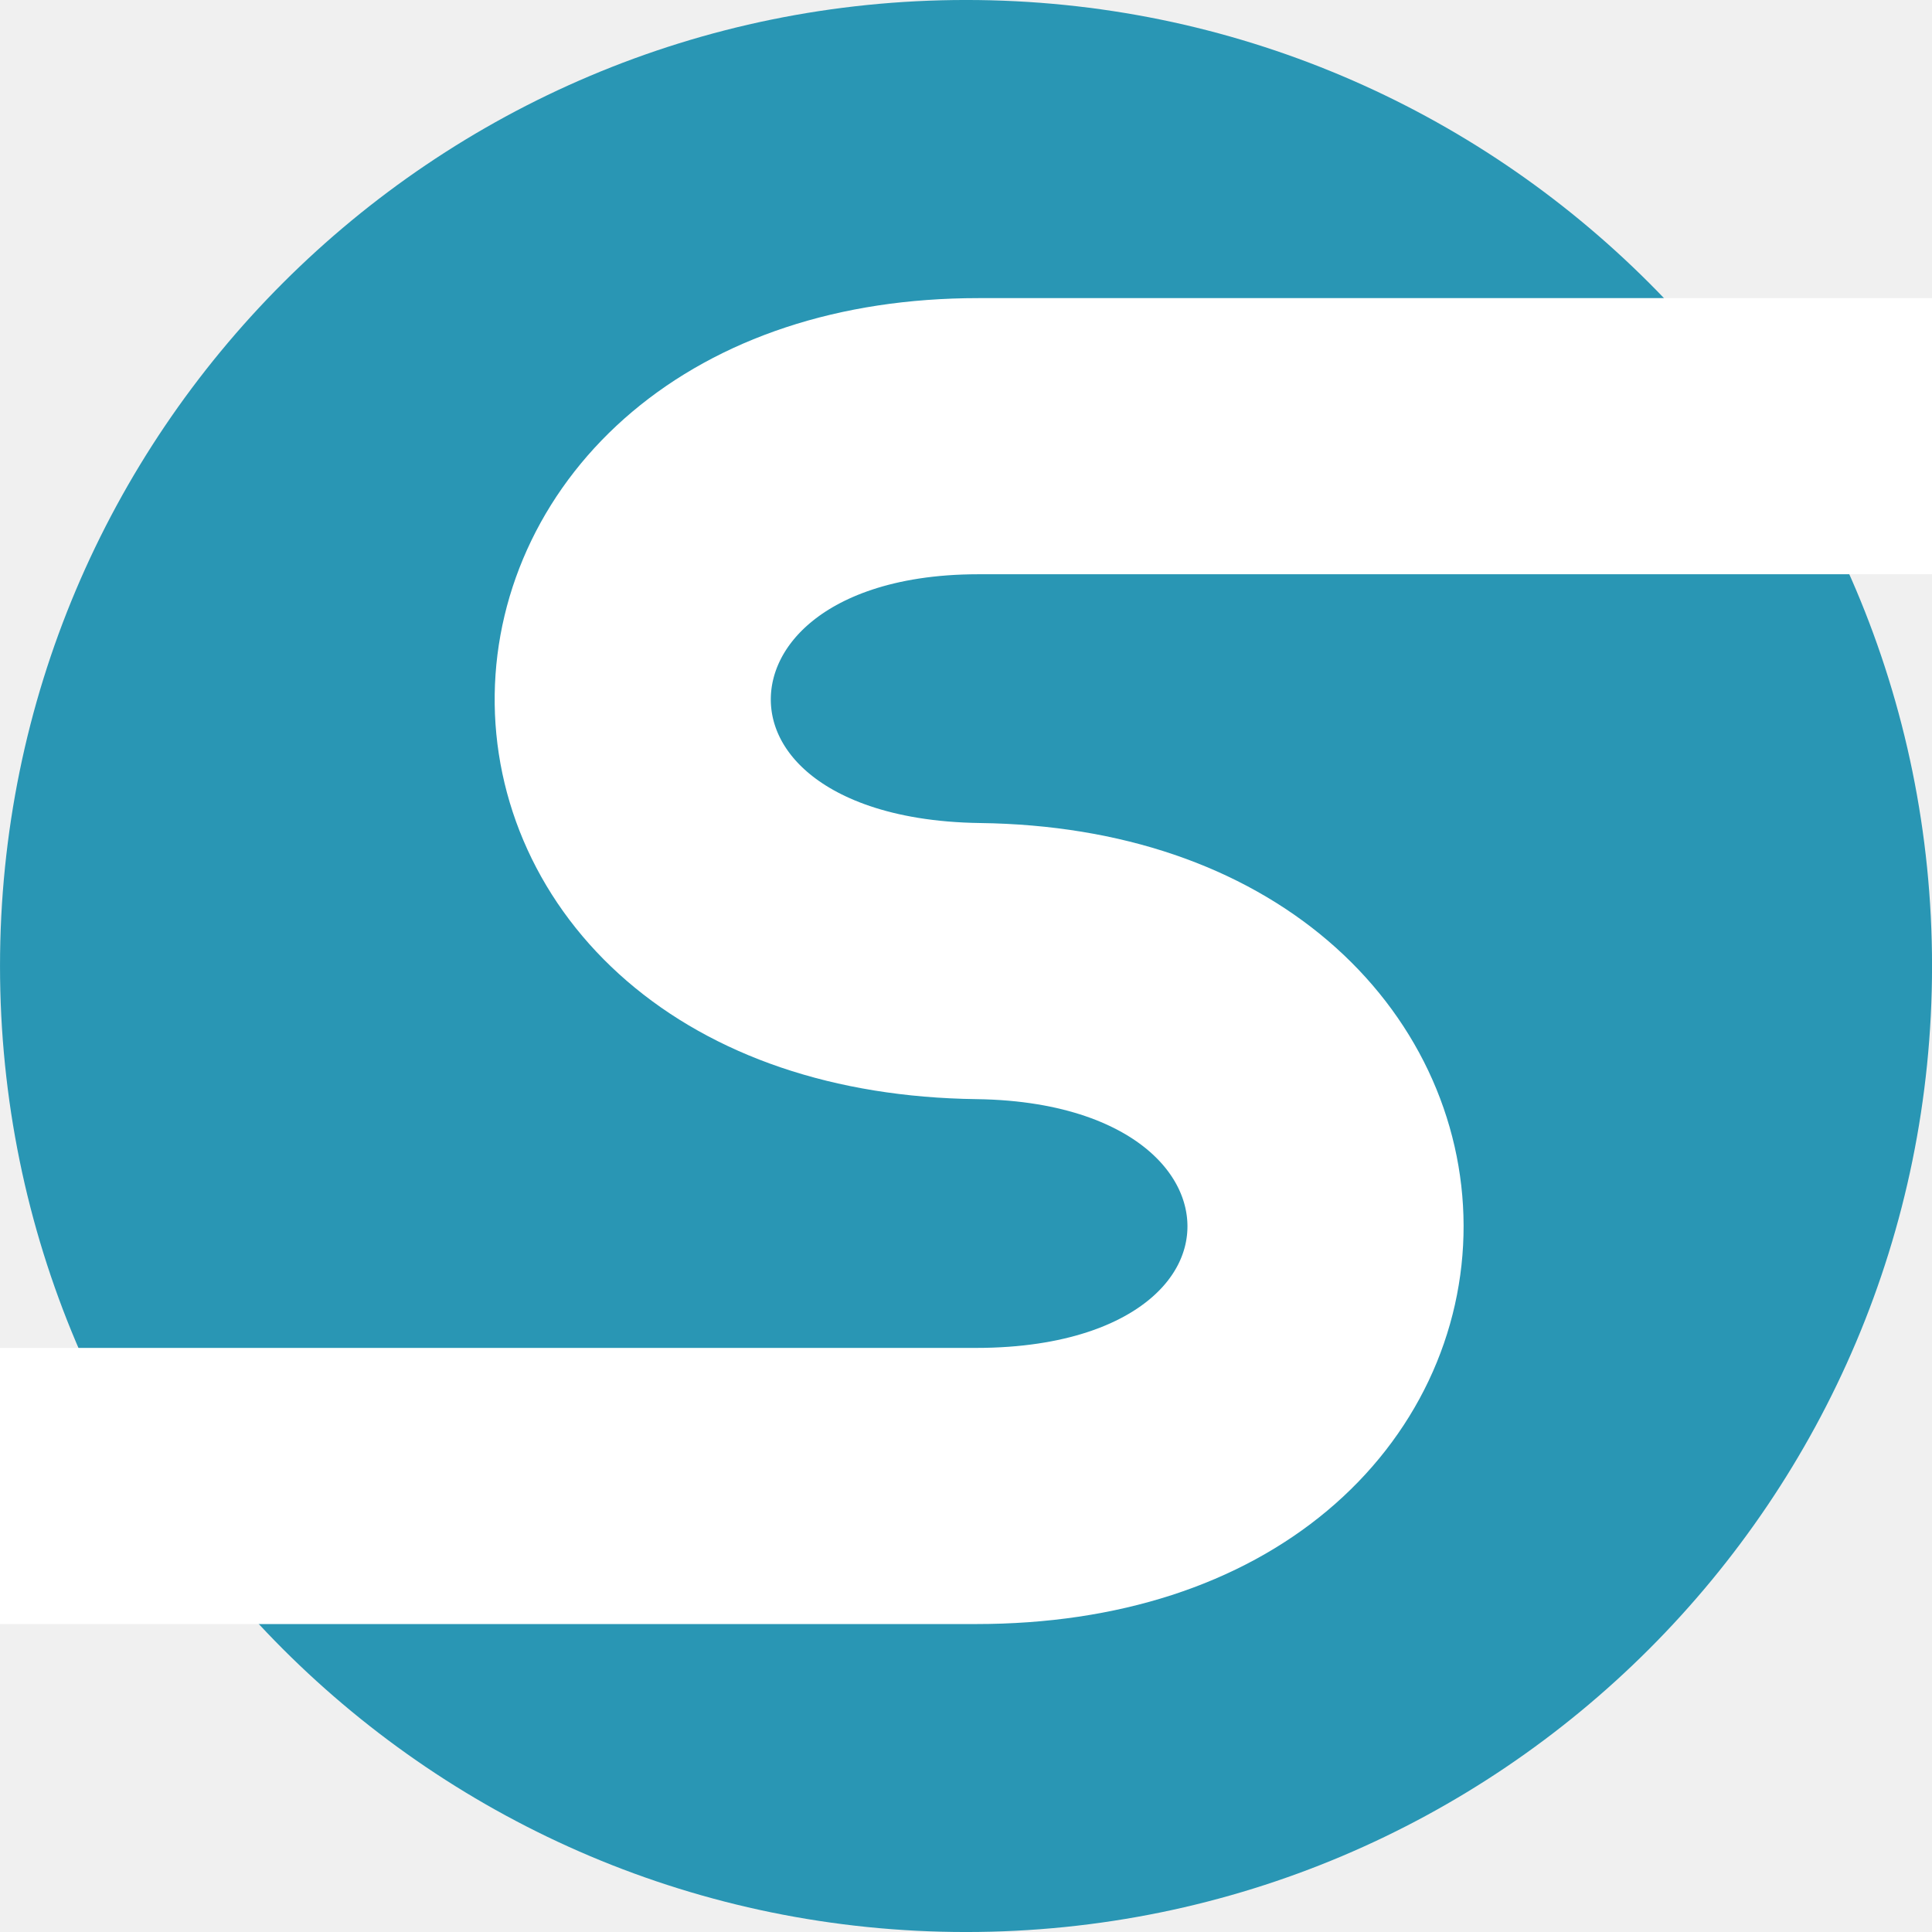
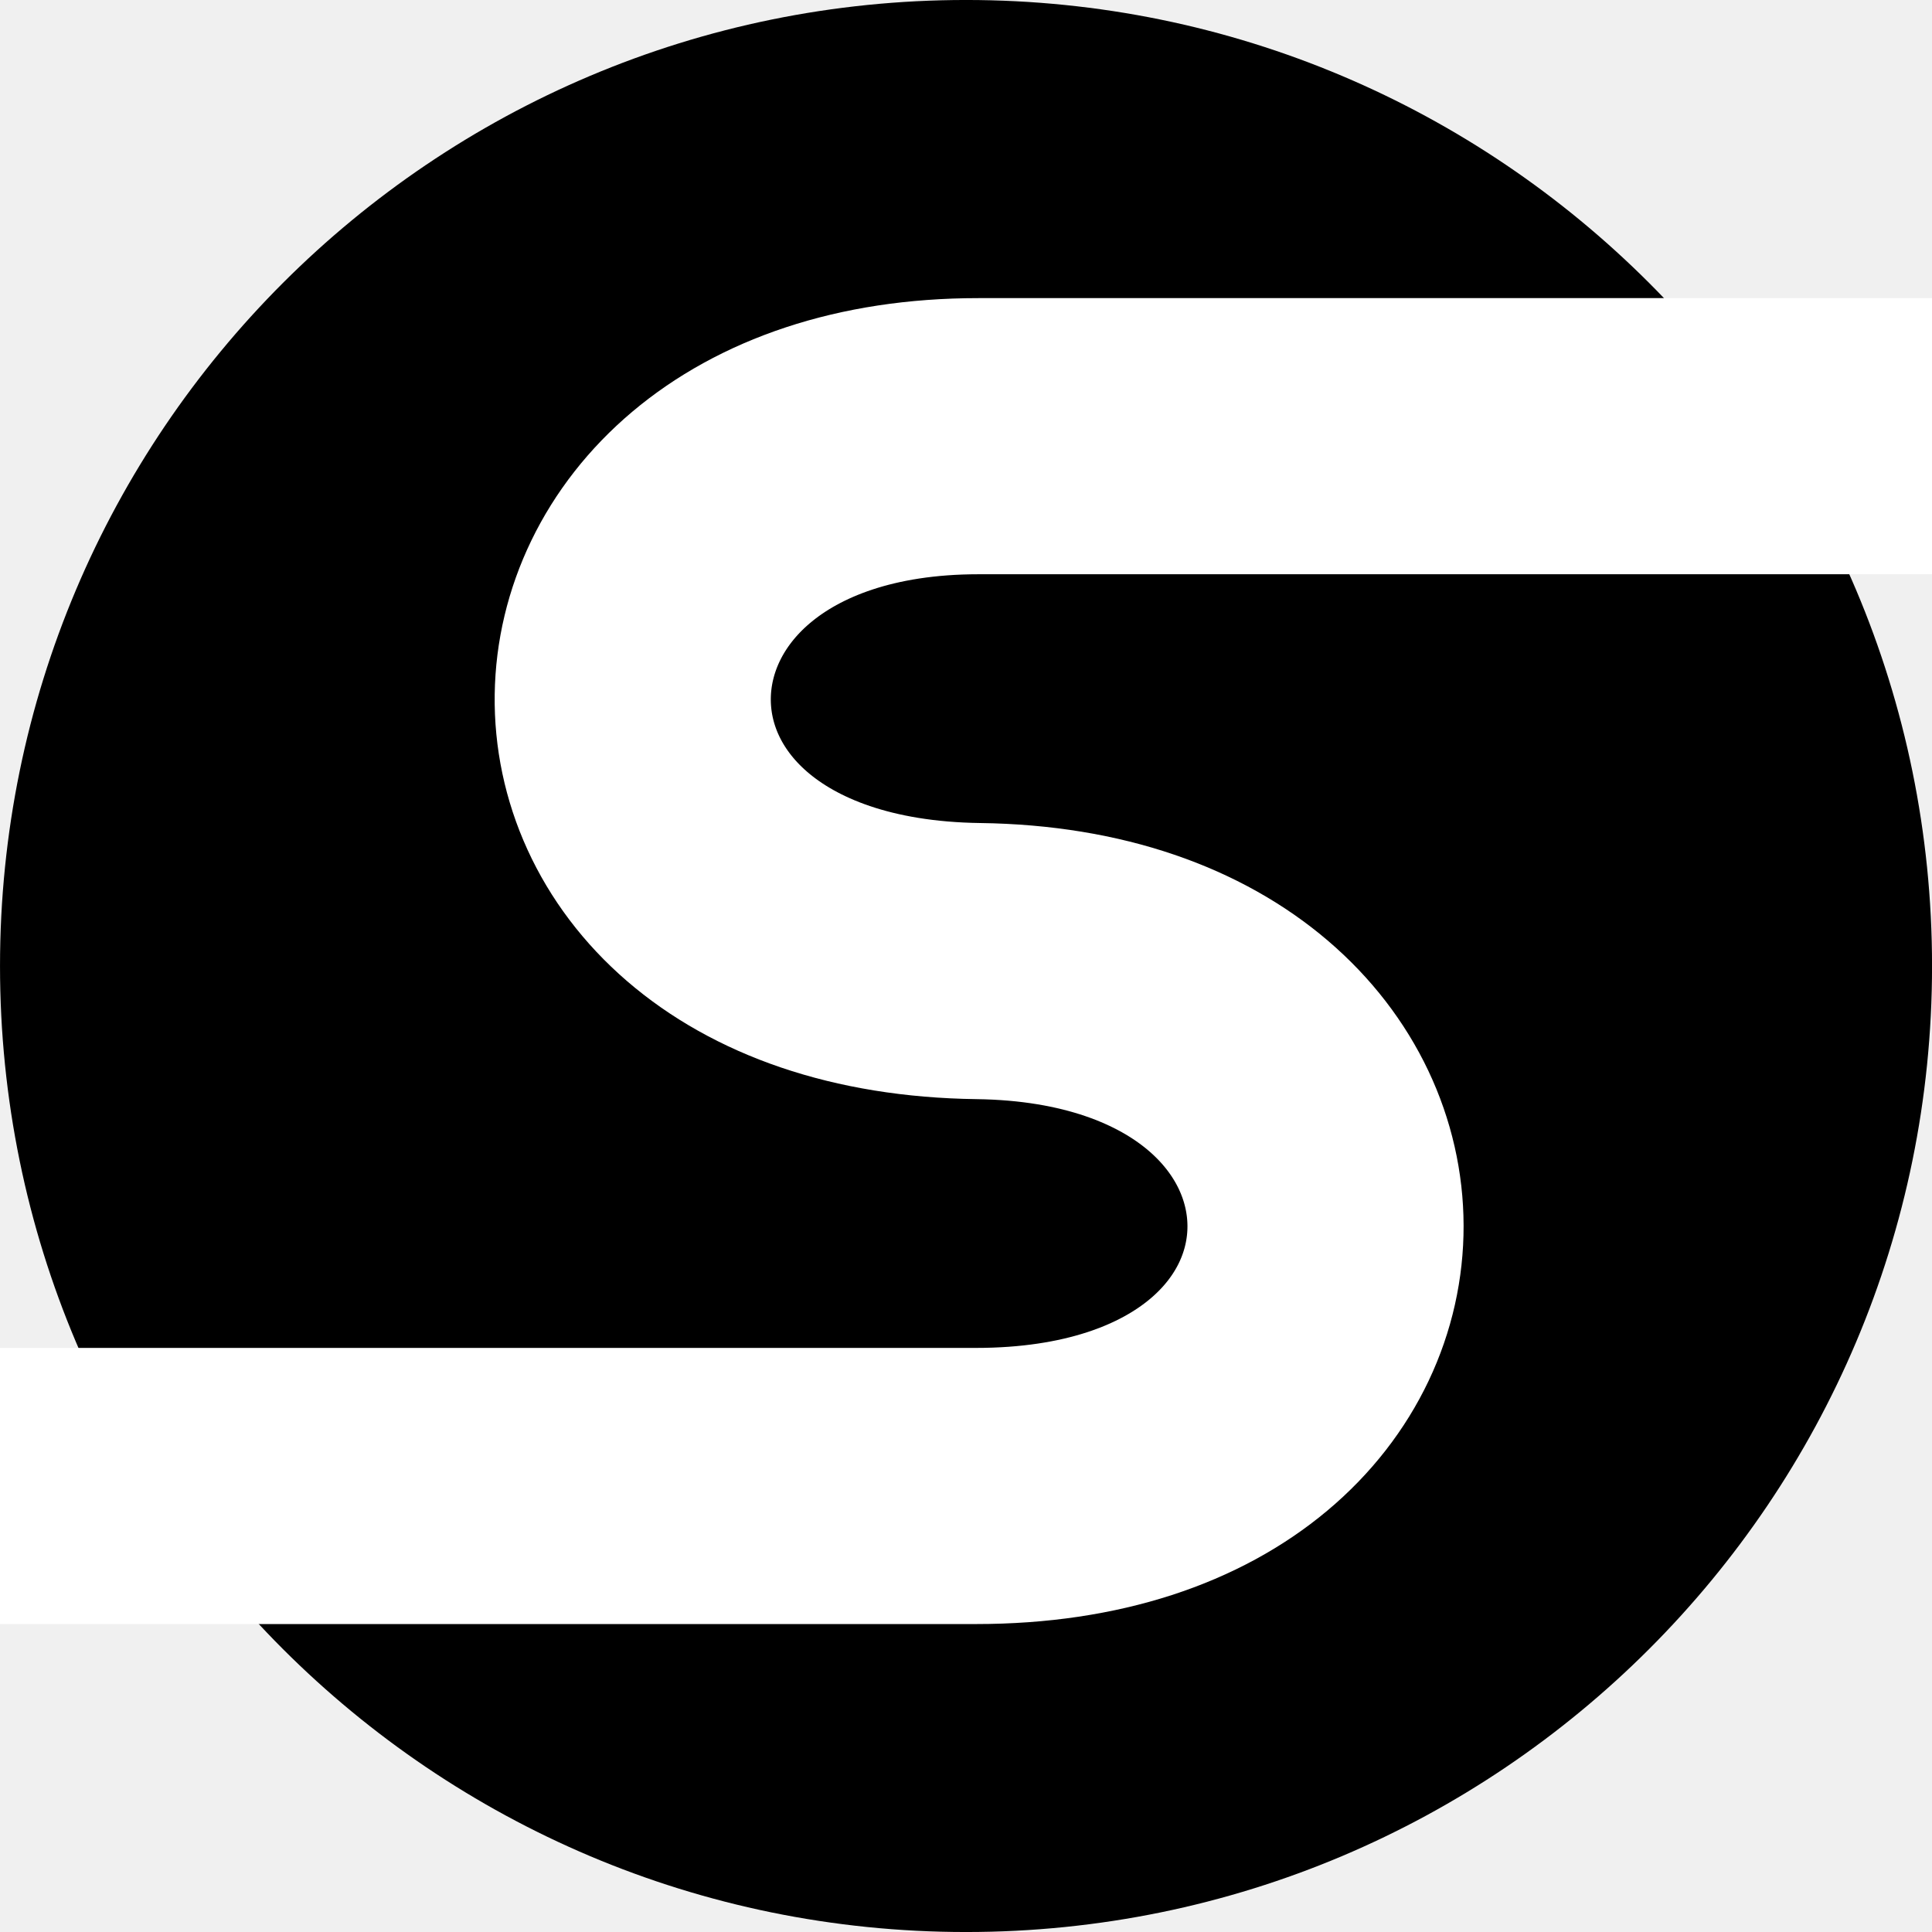
- <svg xmlns="http://www.w3.org/2000/svg" width="139.93mm" height="139.93mm" version="1.1" viewBox="0 0 139.93 139.93">
+ <svg xmlns="http://www.w3.org/2000/svg" version="1.1" viewBox="0 0 139.93 139.93">
  <g transform="translate(-38.553 -57.115)">
-     <circle cx="108.52" cy="127.08" r="69.966" fill="#2996b4" stroke-width="0" />
+     <circle cx="108.52" cy="127.08" r="69.966" fill="currentColor" style="fill: currentColor" stroke-width="0" />
    <path d="m179.38 88.707h-69.966c-32.841 0-33.911 37.567 0 38.017 33.375 0.443 33.734 38.017-0.178 38.017h-77.641" fill="none" stroke="#fff" stroke-width="20" />
  </g>
-   <g transform="translate(-38.553 -57.115)" display="none" stroke="#000">
-     <g fill="none" stroke-width=".265px">
-       <path d="m109.41 126.72h86.922" />
-       <path d="m109.41 126.72v-62.648" />
-       <path d="m109.41 126.72v60.864" />
-     </g>
-     <g fill-opacity="0">
-       <ellipse cx="109.41" cy="126.72" rx="27.745" ry="26.695" opacity=".542" stroke-width=".2" />
-       <circle cx="109.41" cy="107.81" r="18.919" opacity=".542" />
-       <circle cx="109.41" cy="145.64" r="18.919" opacity=".542" stroke-miterlimit="4.2" />
-     </g>
-     <path d="m109.41 88.707h69.966" fill="none" stroke-width=".265px" />
-     <path d="m109.23 164.74h-69.788" fill="none" stroke-width=".265px" />
-   </g>
</svg>
